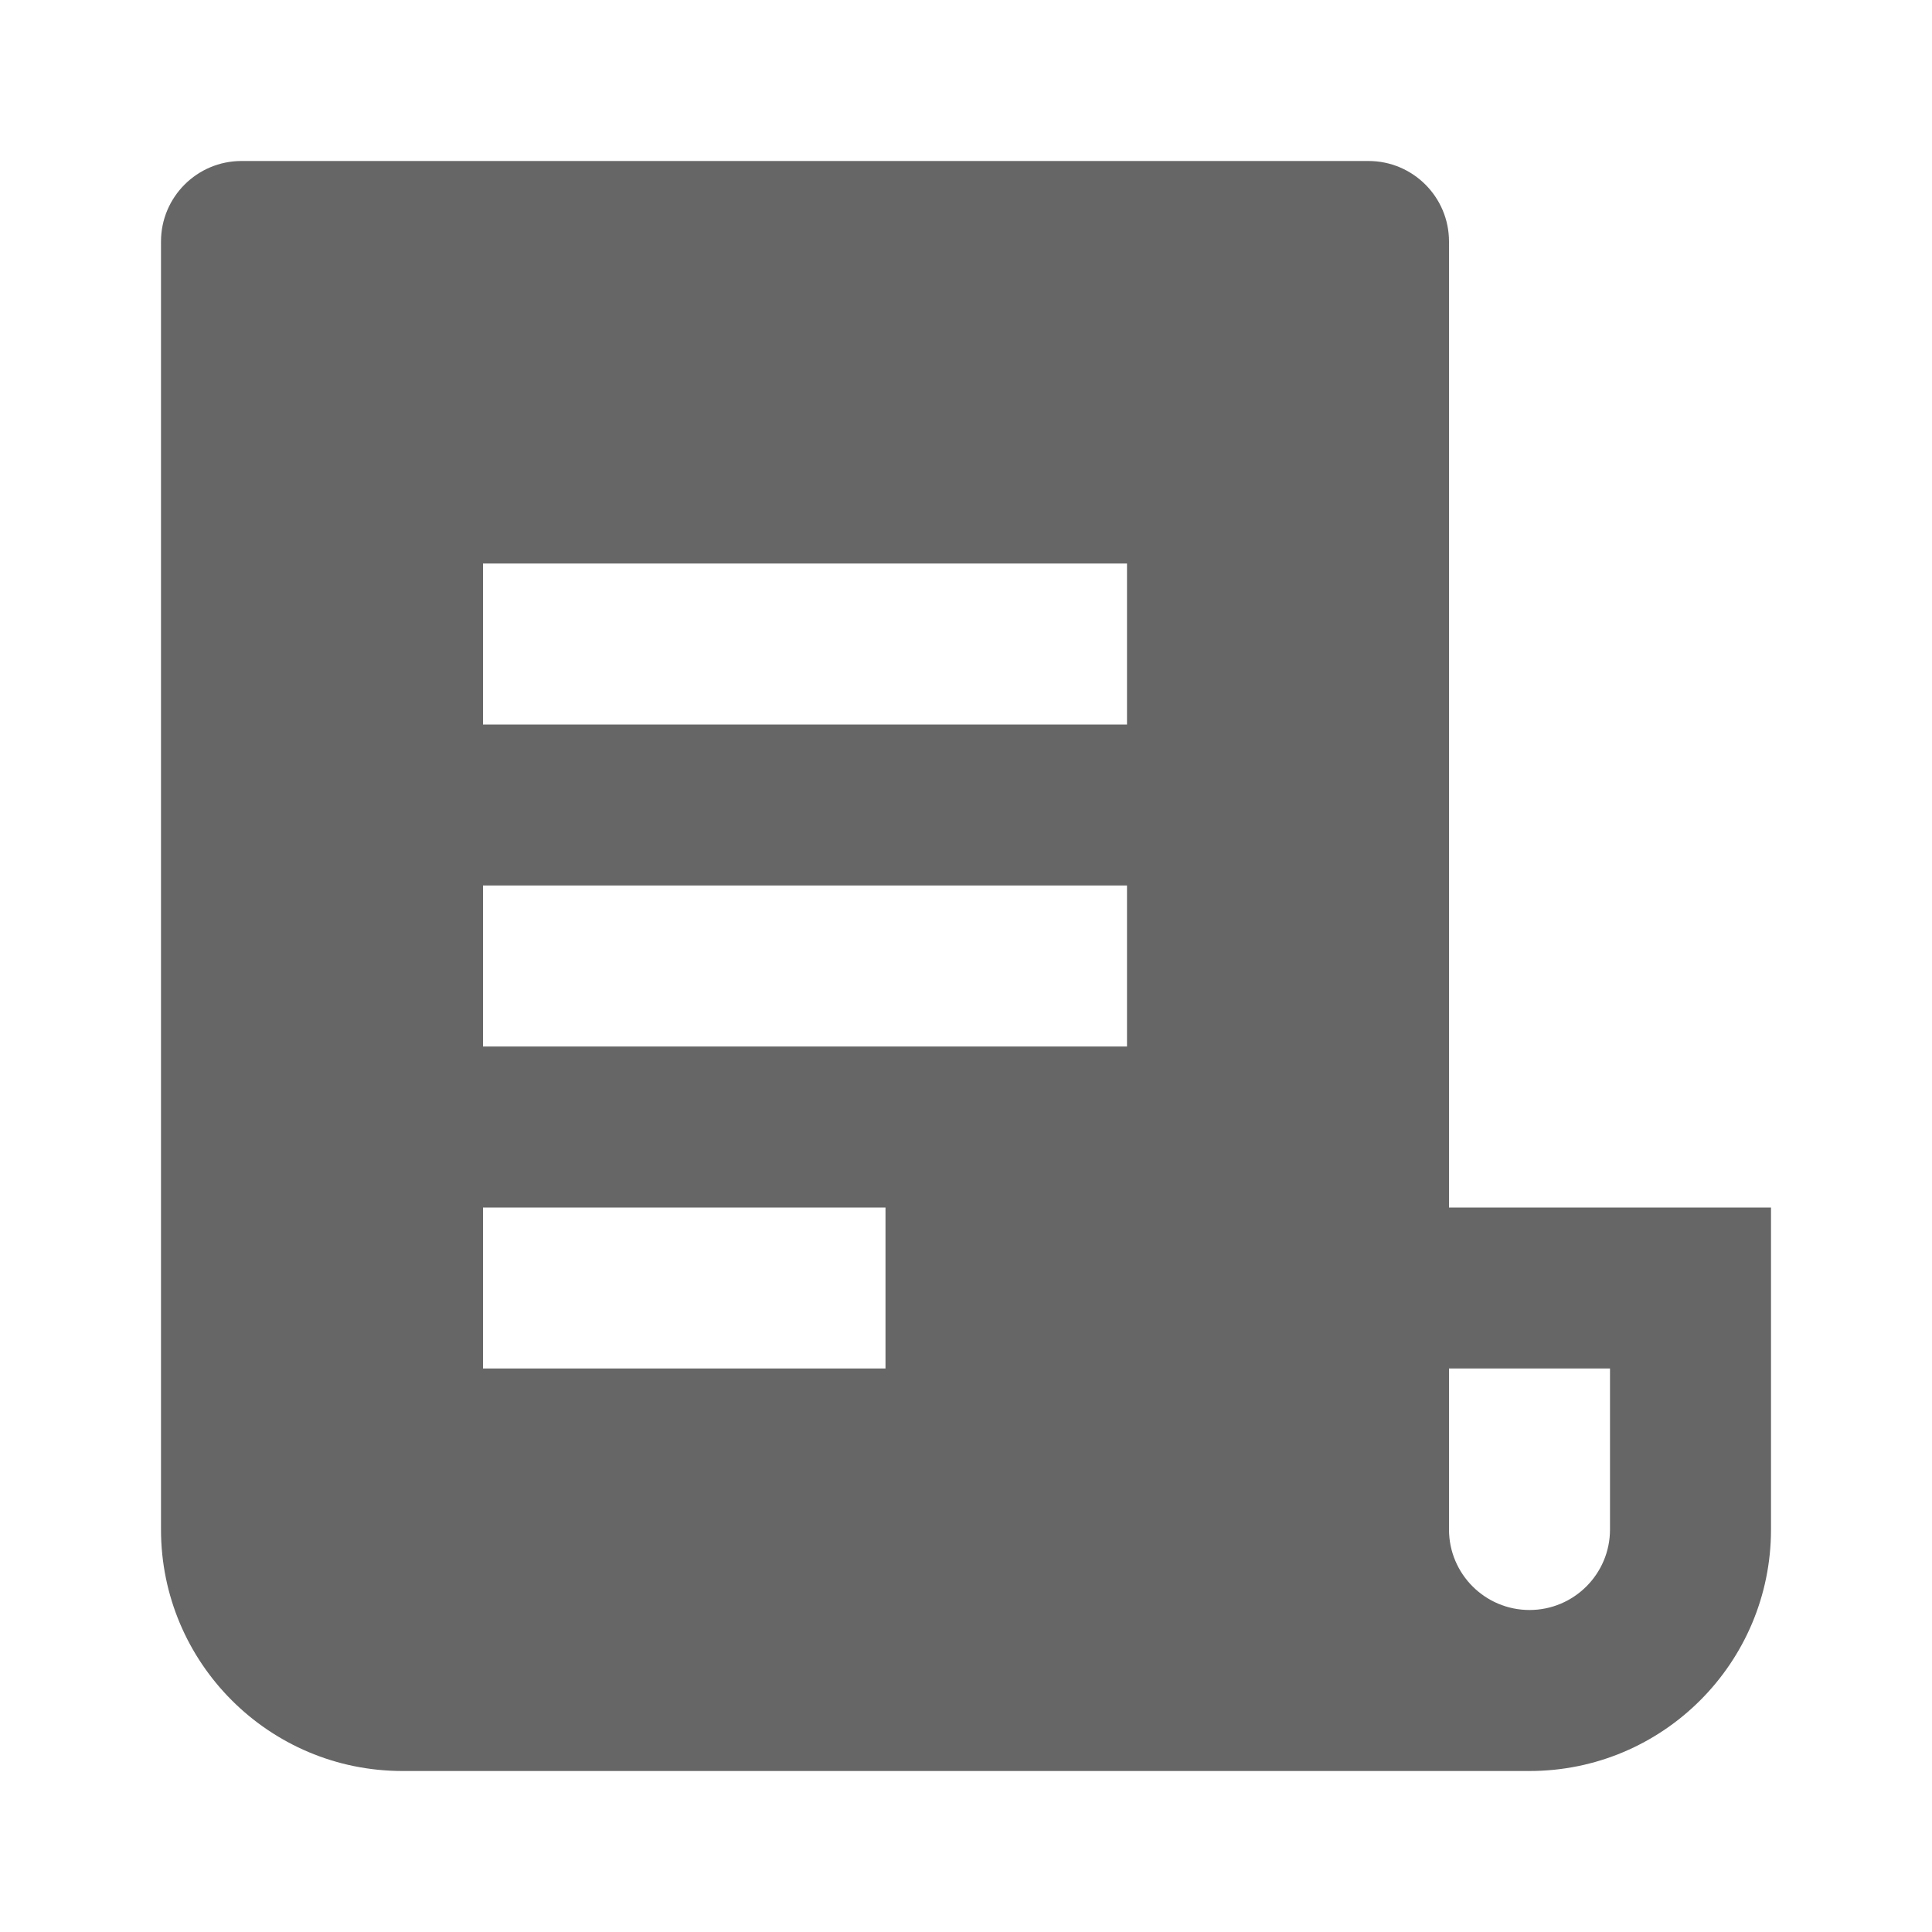
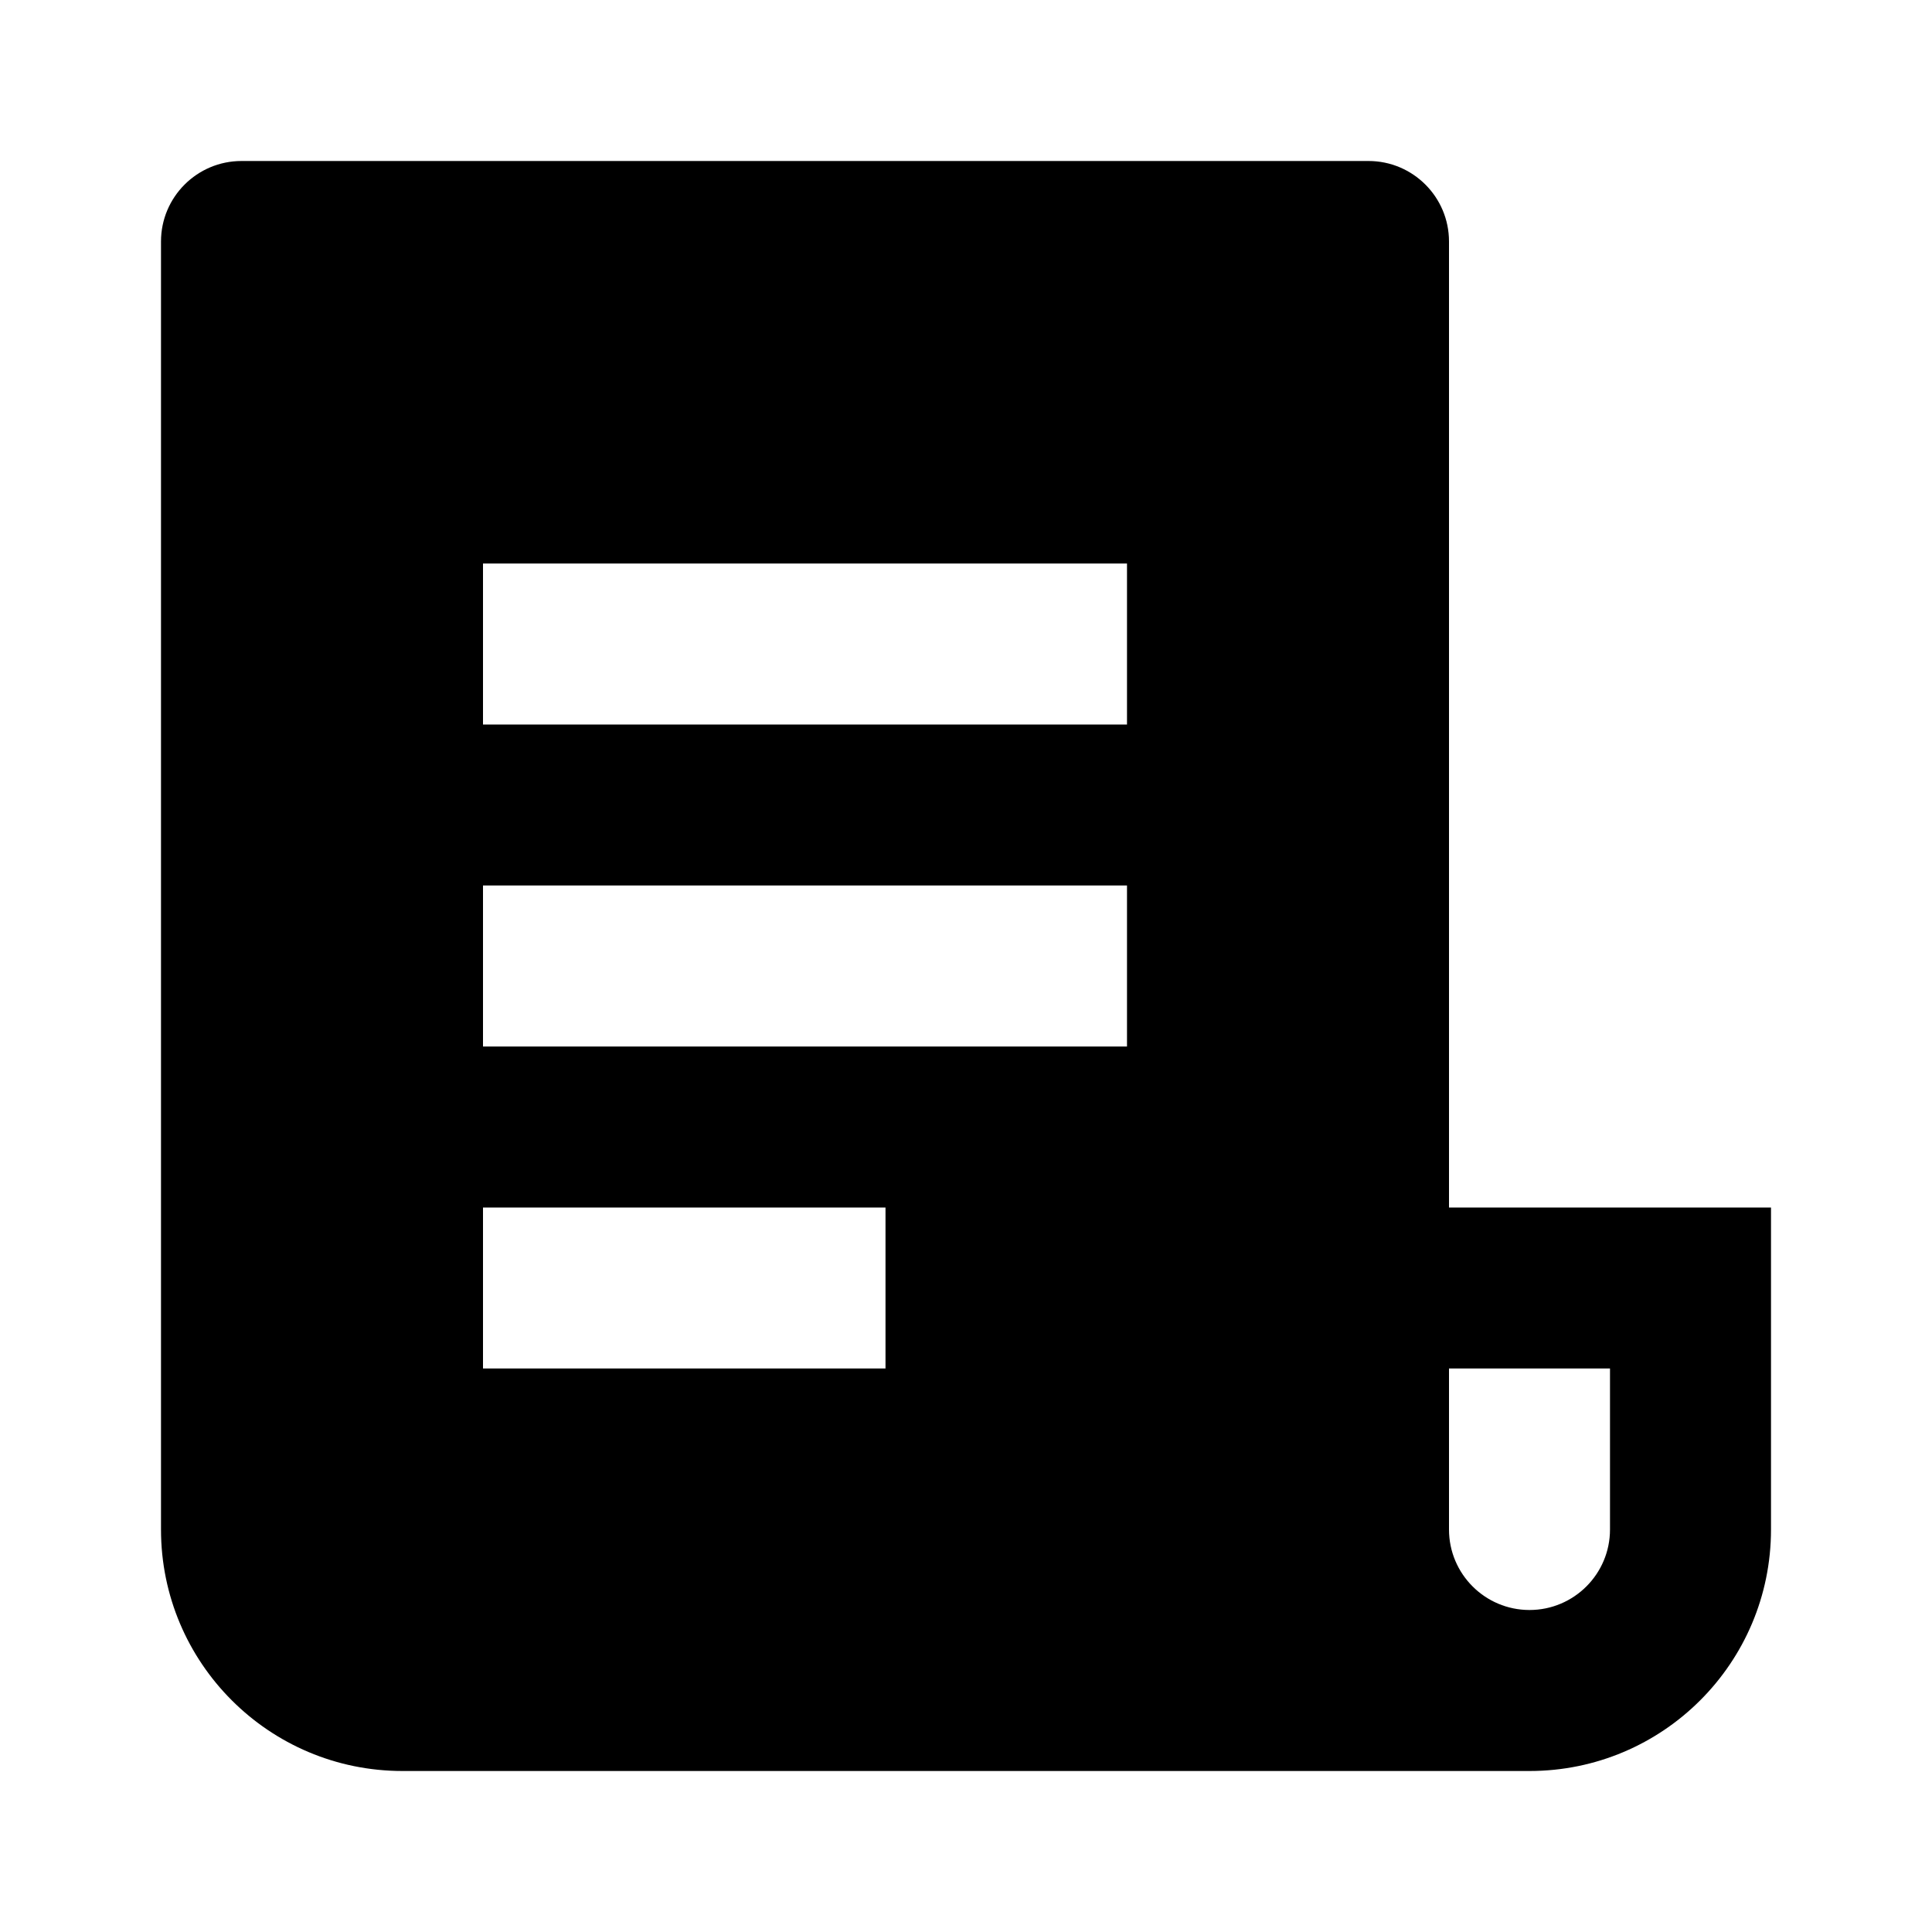
<svg xmlns="http://www.w3.org/2000/svg" viewBox="0 0 24 24">
-   <path d="M19 22H5C3.343 22 2 20.657 2 19V3C2 2.448 2.448 2 3 2H17C17.552 2 18 2.448 18 3V15H22V19C22 20.657 20.657 22 19 22ZM18 17V19C18 19.552 18.448 20 19 20C19.552 20 20 19.552 20 19V17H18ZM6 7V9H14V7H6ZM6 11V13H14V11H6ZM6 15V17H11V15H6Z" fill="#666666" />
+   <path d="M19 22H5C3.343 22 2 20.657 2 19V3C2 2.448 2.448 2 3 2H17C17.552 2 18 2.448 18 3V15H22V19C22 20.657 20.657 22 19 22ZM18 17V19C18 19.552 18.448 20 19 20C19.552 20 20 19.552 20 19V17H18ZM6 7V9H14V7H6ZM6 11V13H14V11H6ZM6 15V17H11V15H6Z" />
</svg>
